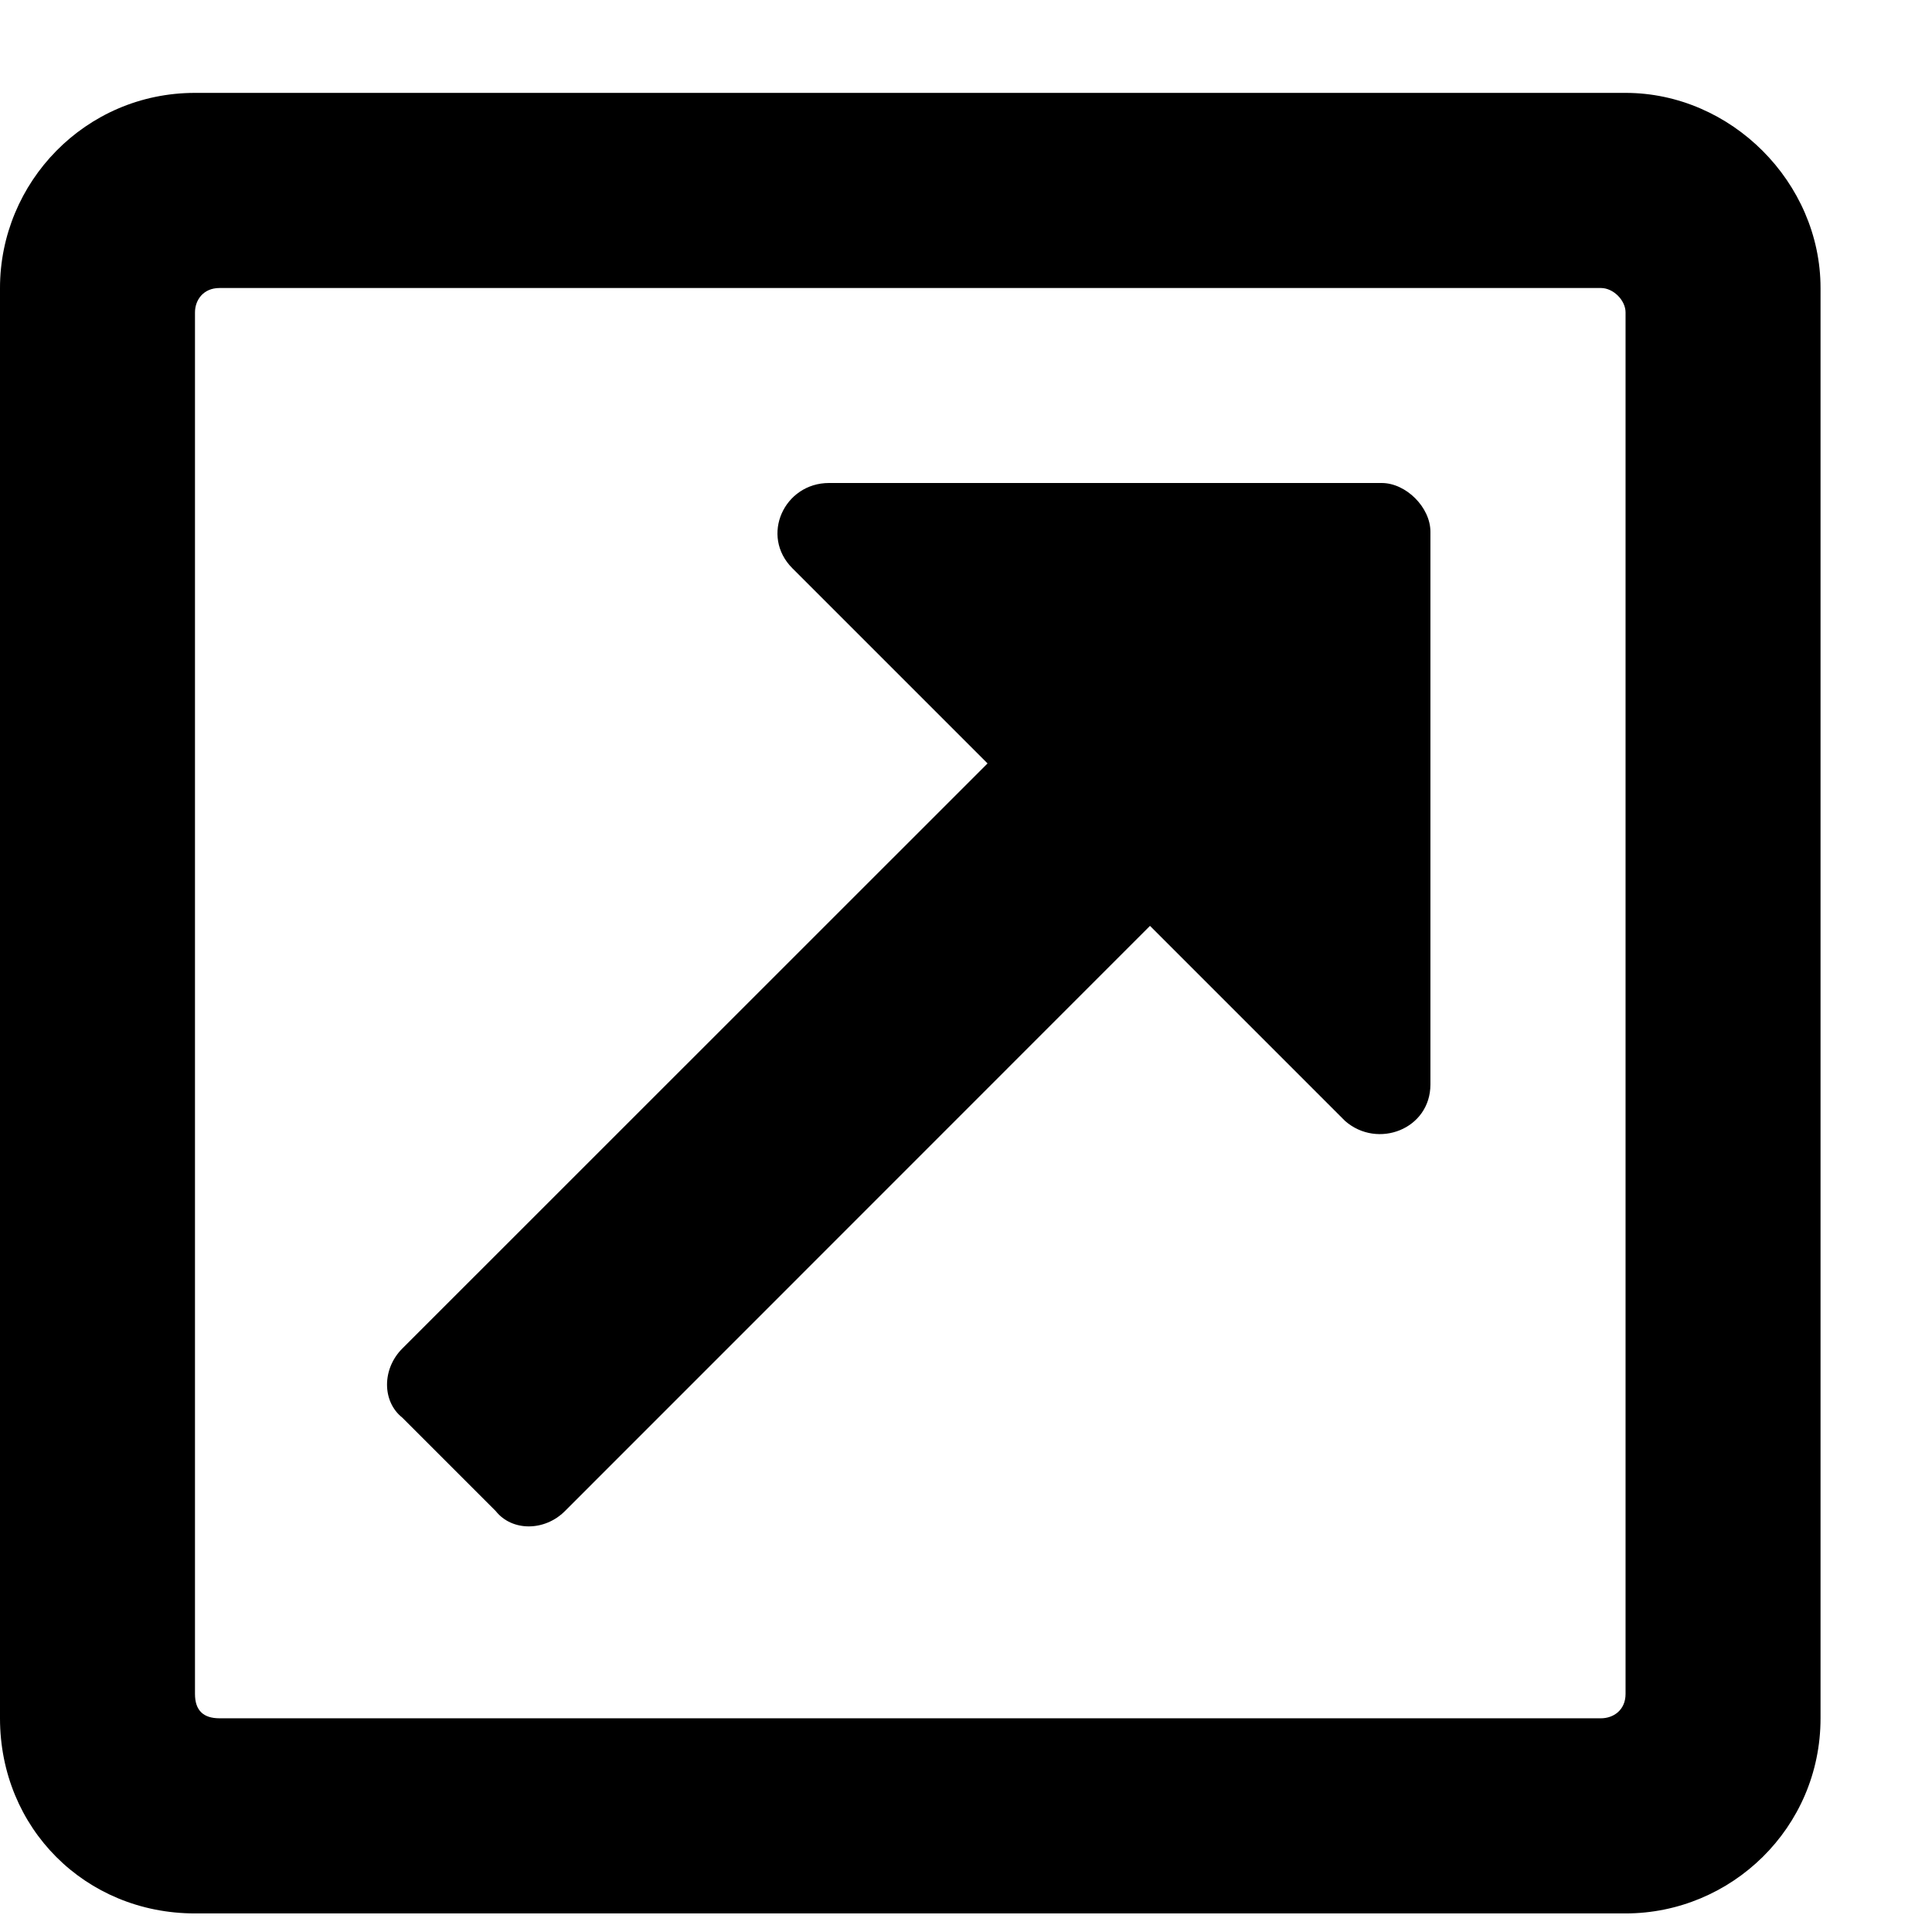
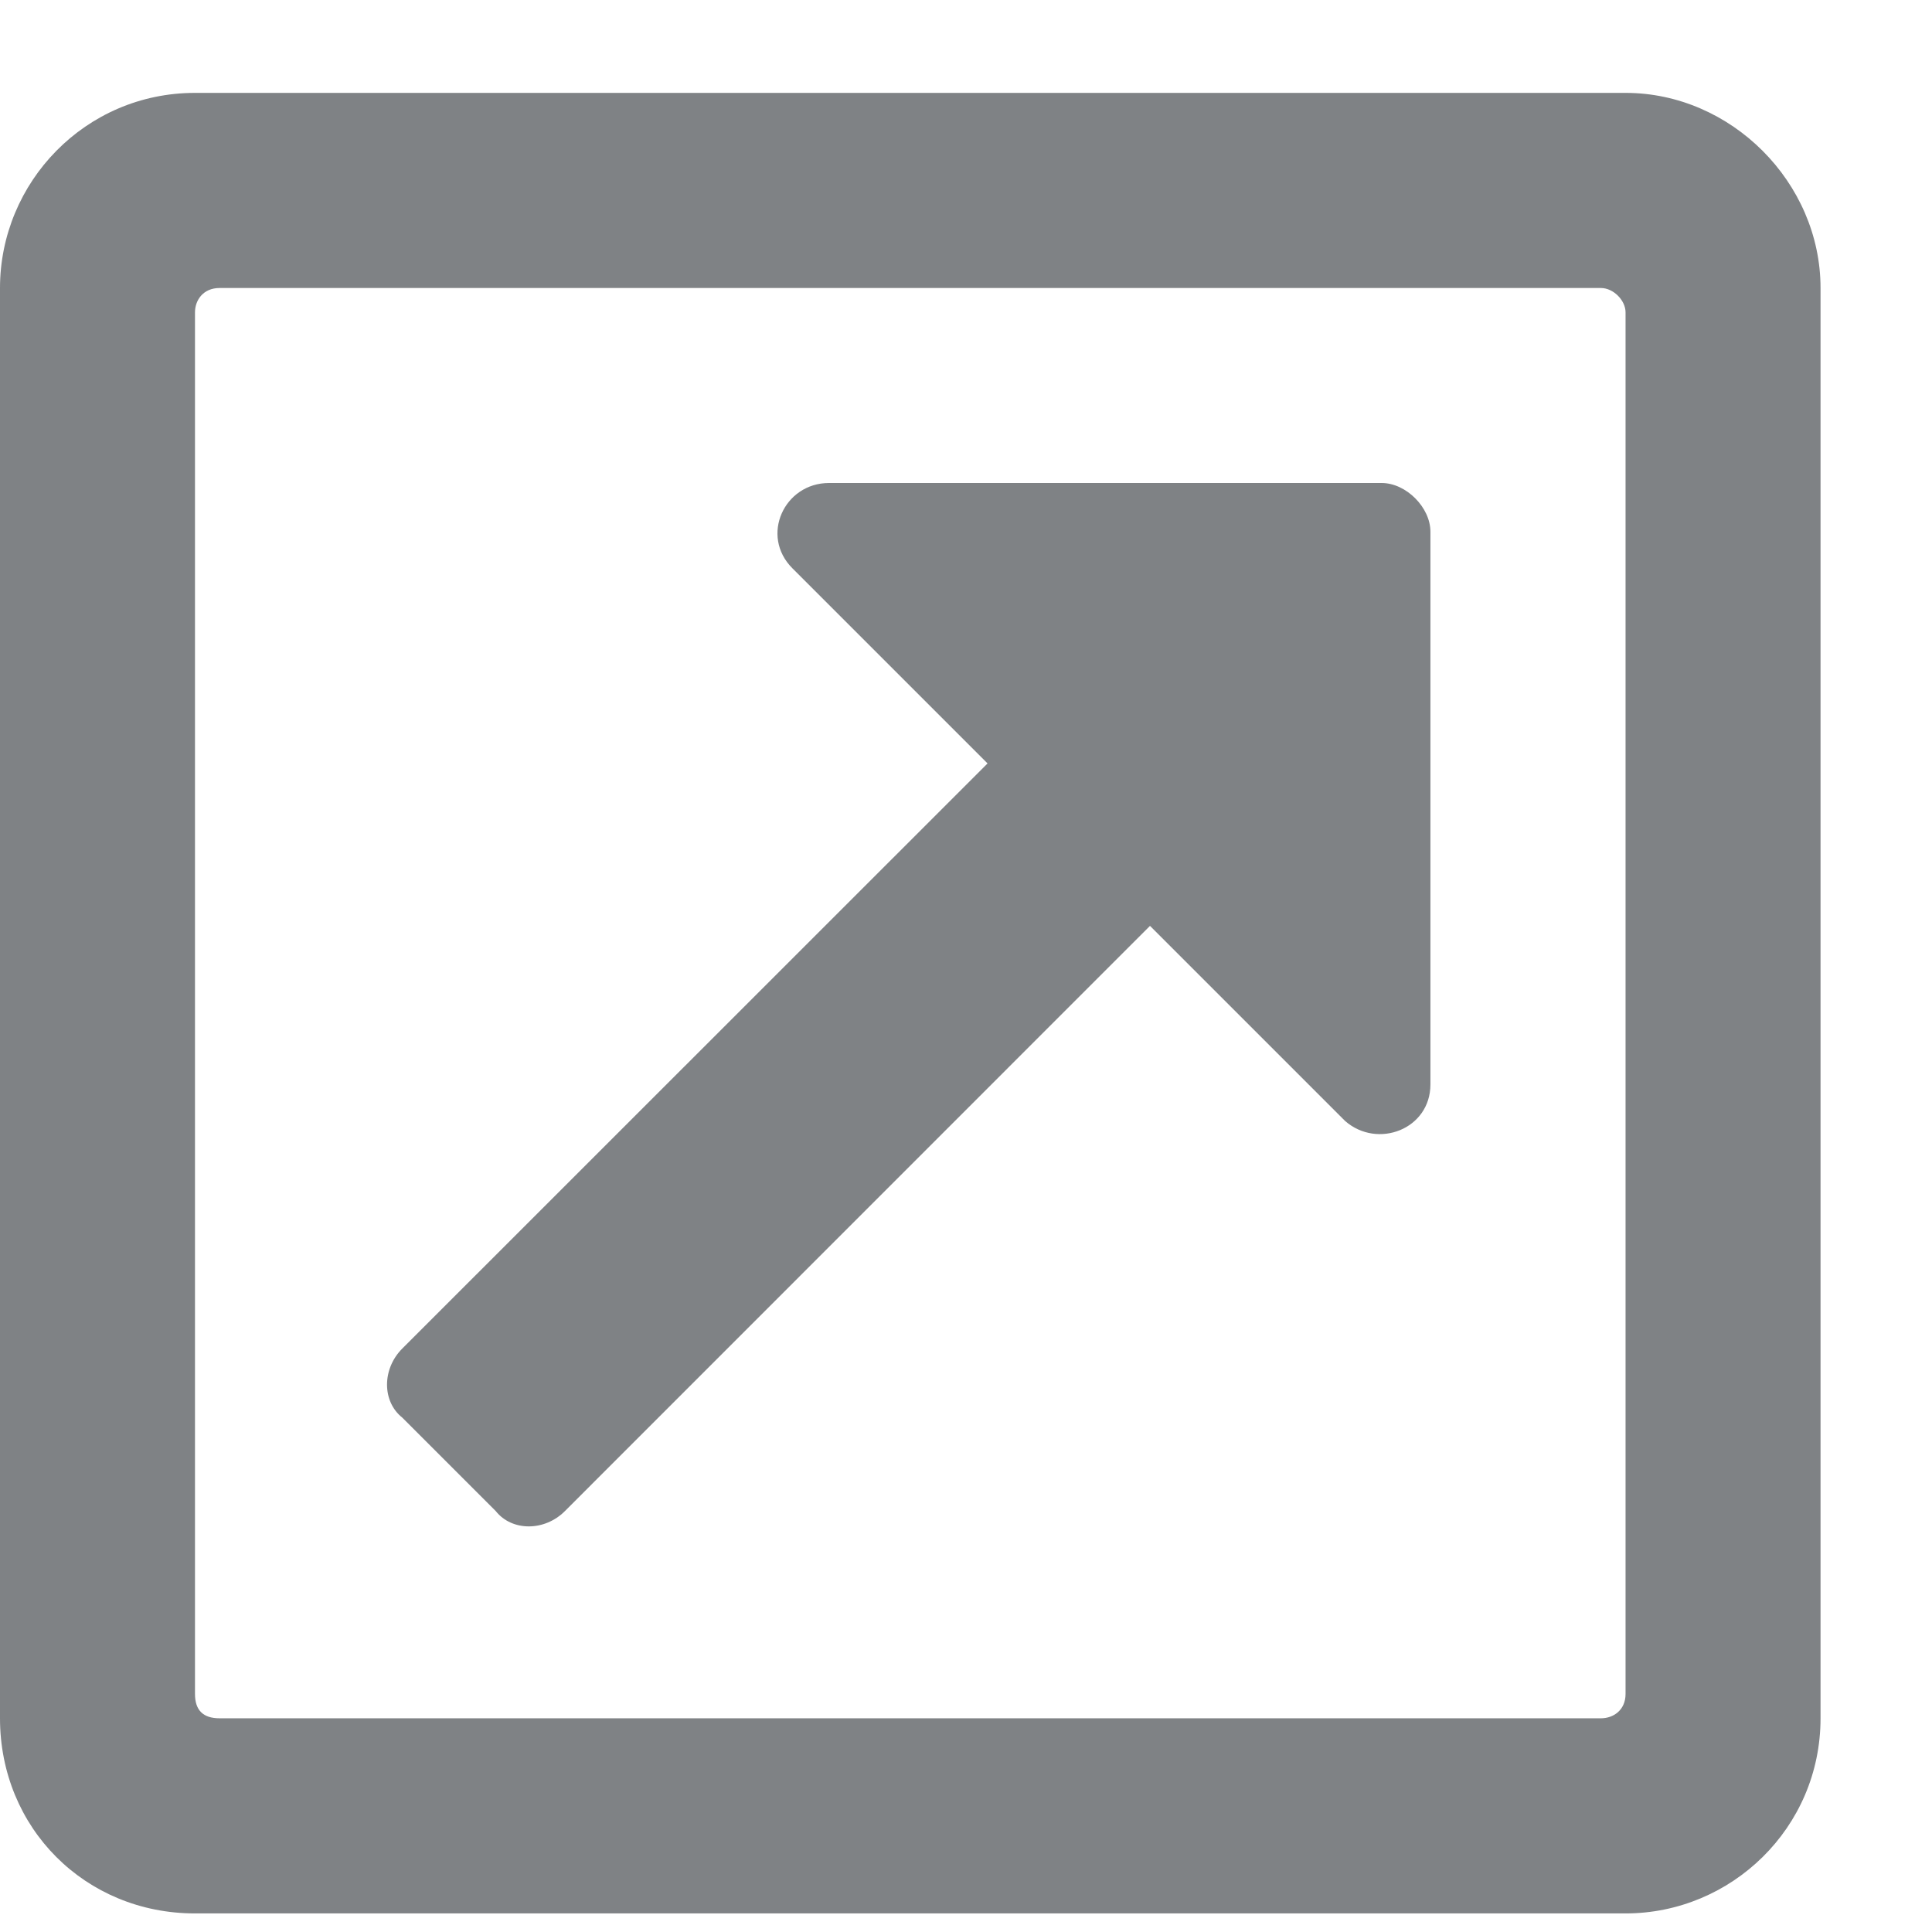
<svg xmlns="http://www.w3.org/2000/svg" width="13" height="13" viewBox="0 0 13 13" fill="none">
-   <path d="M10.938 0.625H1.312C0.574 0.625 0 1.227 0 1.938V11.562C0 12.301 0.574 12.875 1.312 12.875H10.938C11.648 12.875 12.25 12.301 12.25 11.562V1.938C12.25 1.227 11.648 0.625 10.938 0.625ZM10.773 11.562H1.477C1.367 11.562 1.312 11.508 1.312 11.398V2.102C1.312 2.02 1.367 1.938 1.477 1.938H10.773C10.855 1.938 10.938 2.02 10.938 2.102V11.398C10.938 11.508 10.855 11.562 10.773 11.562ZM9.297 3.25H5.578C5.277 3.25 5.113 3.605 5.332 3.824L6.645 5.137L2.707 9.074C2.57 9.211 2.57 9.43 2.707 9.539L3.336 10.168C3.445 10.305 3.664 10.305 3.801 10.168L7.738 6.23L9.051 7.543C9.27 7.734 9.625 7.598 9.625 7.297V3.578C9.625 3.414 9.461 3.25 9.297 3.25Z" fill="#000" />
+   <path d="M10.938 0.625H1.312C0.574 0.625 0 1.227 0 1.938V11.562C0 12.301 0.574 12.875 1.312 12.875H10.938C11.648 12.875 12.25 12.301 12.25 11.562V1.938C12.25 1.227 11.648 0.625 10.938 0.625ZM10.773 11.562H1.477C1.367 11.562 1.312 11.508 1.312 11.398V2.102C1.312 2.02 1.367 1.938 1.477 1.938H10.773C10.855 1.938 10.938 2.02 10.938 2.102V11.398C10.938 11.508 10.855 11.562 10.773 11.562ZM9.297 3.25H5.578C5.277 3.25 5.113 3.605 5.332 3.824L6.645 5.137L2.707 9.074C2.57 9.211 2.57 9.43 2.707 9.539L3.336 10.168C3.445 10.305 3.664 10.305 3.801 10.168L7.738 6.23L9.051 7.543C9.27 7.734 9.625 7.598 9.625 7.297V3.578C9.625 3.414 9.461 3.25 9.297 3.25Z" fill="#7F8285" />
</svg>
